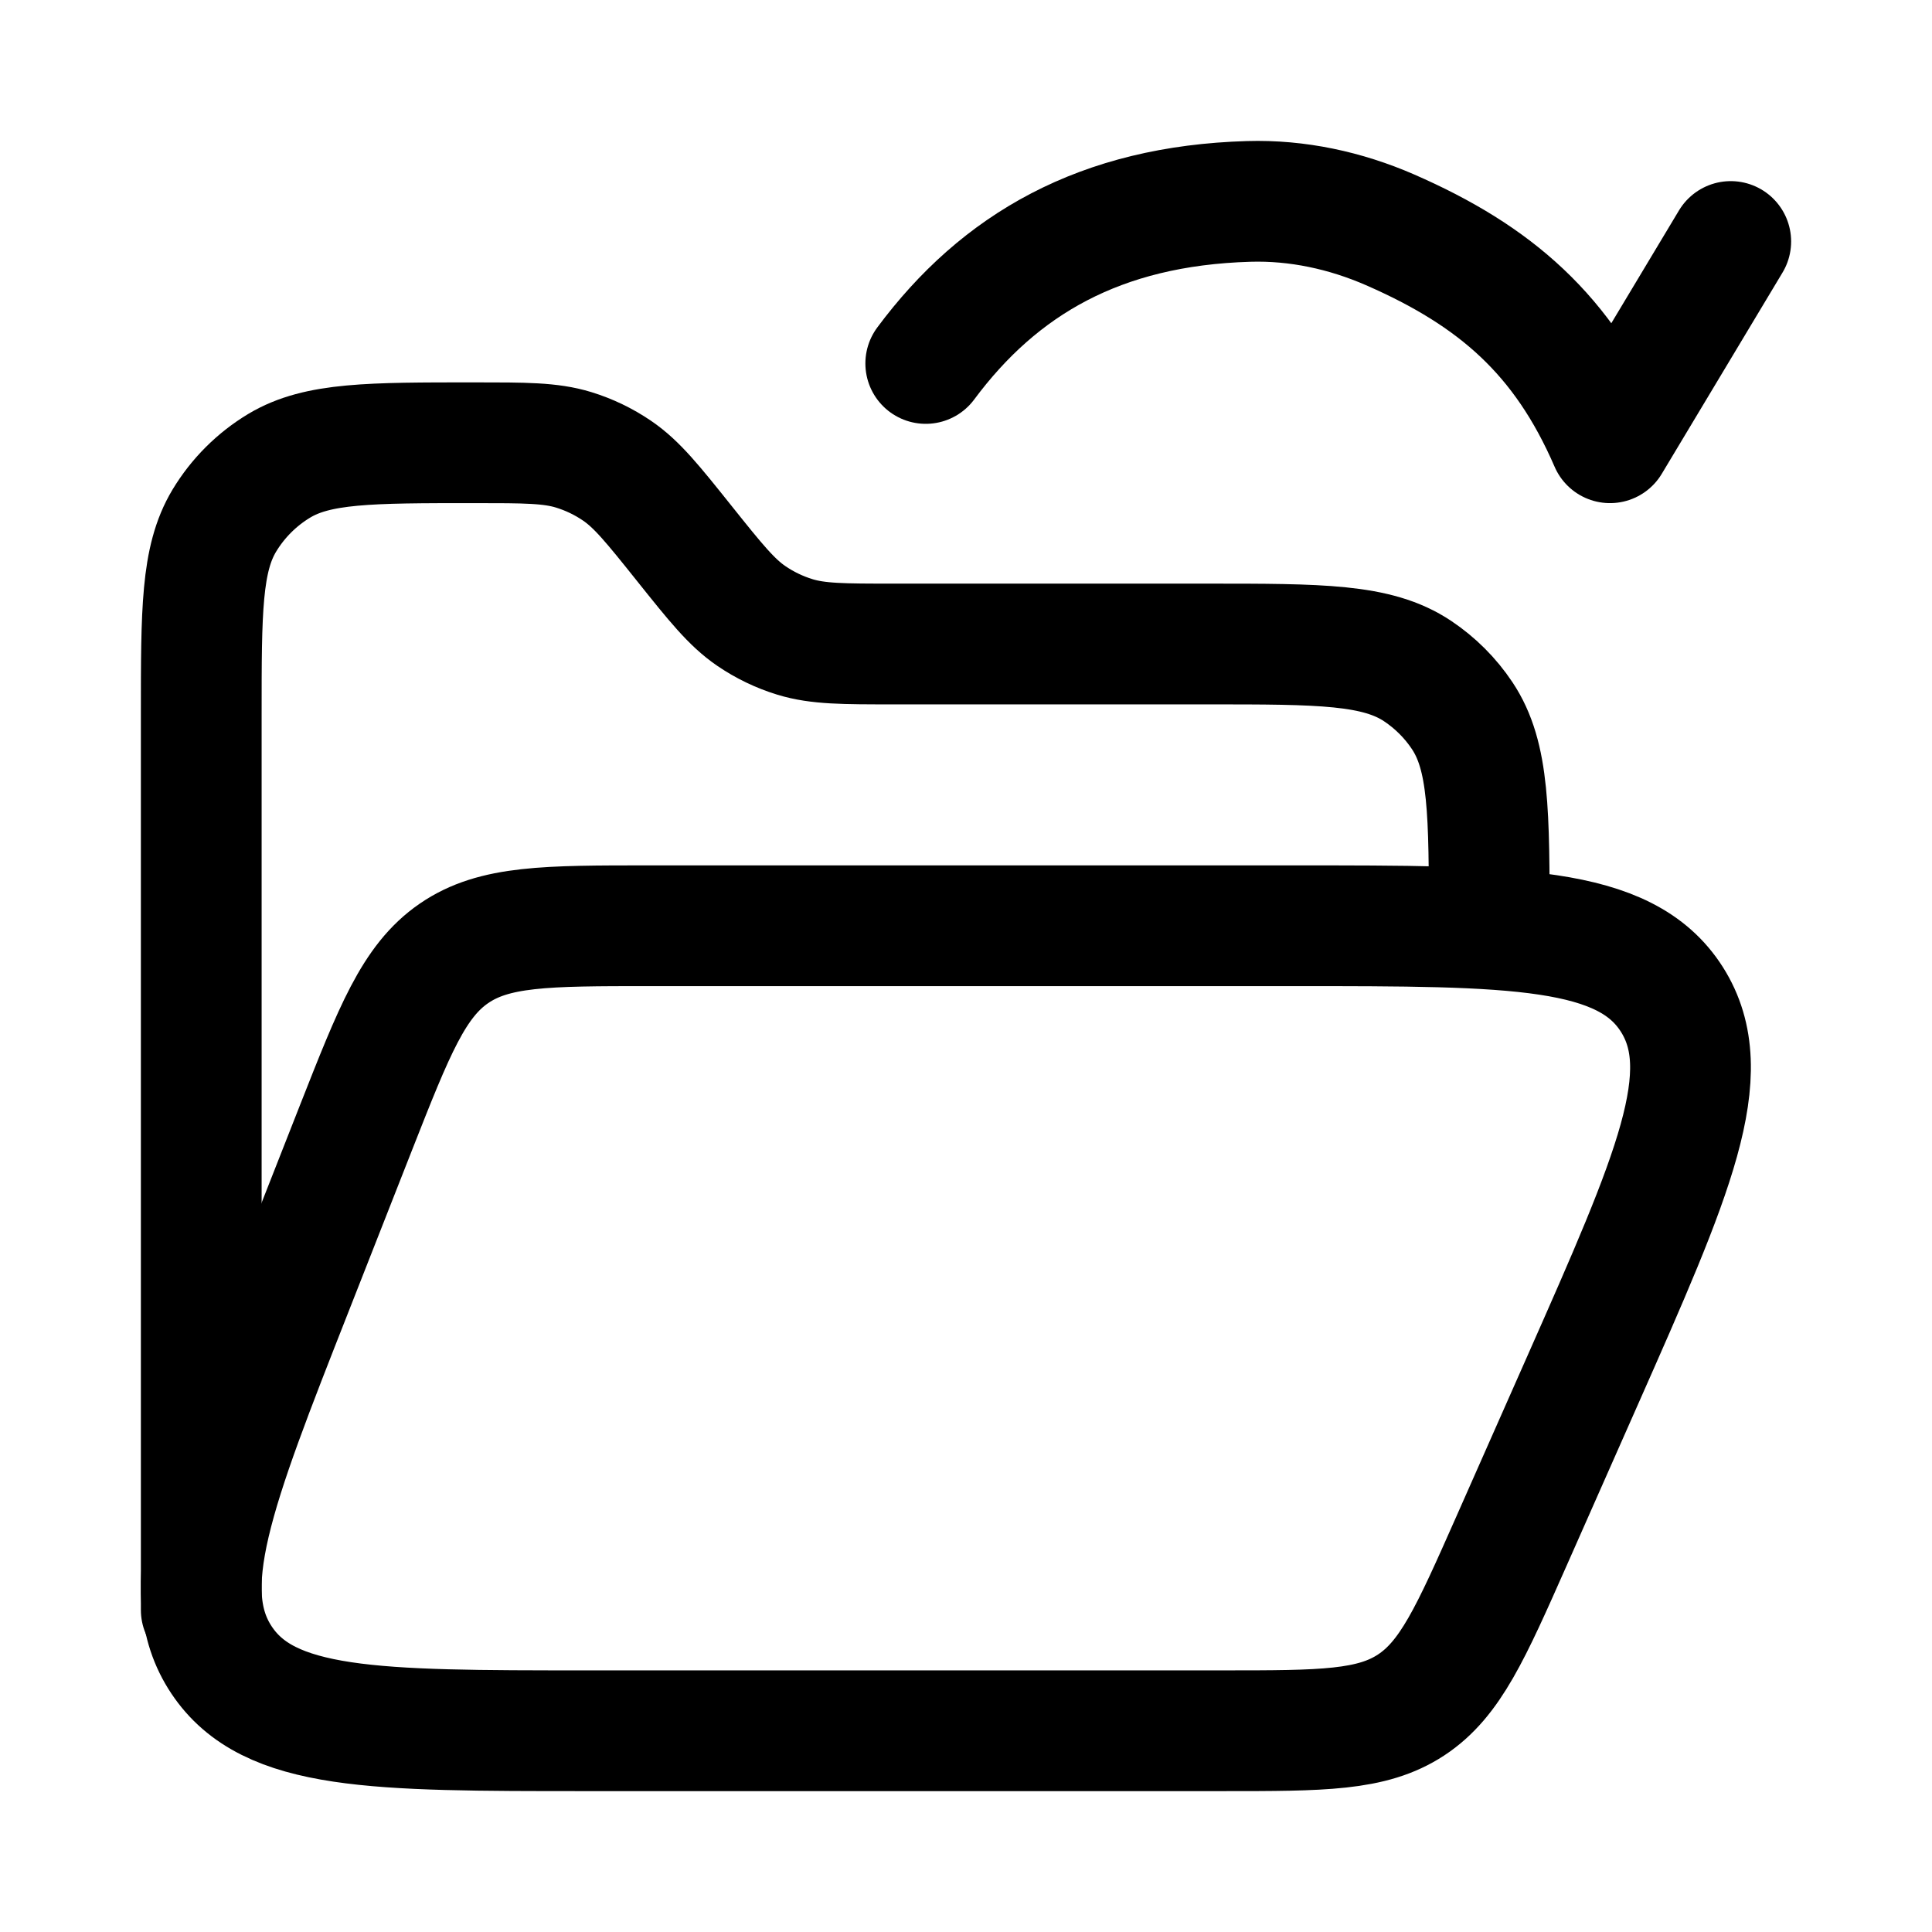
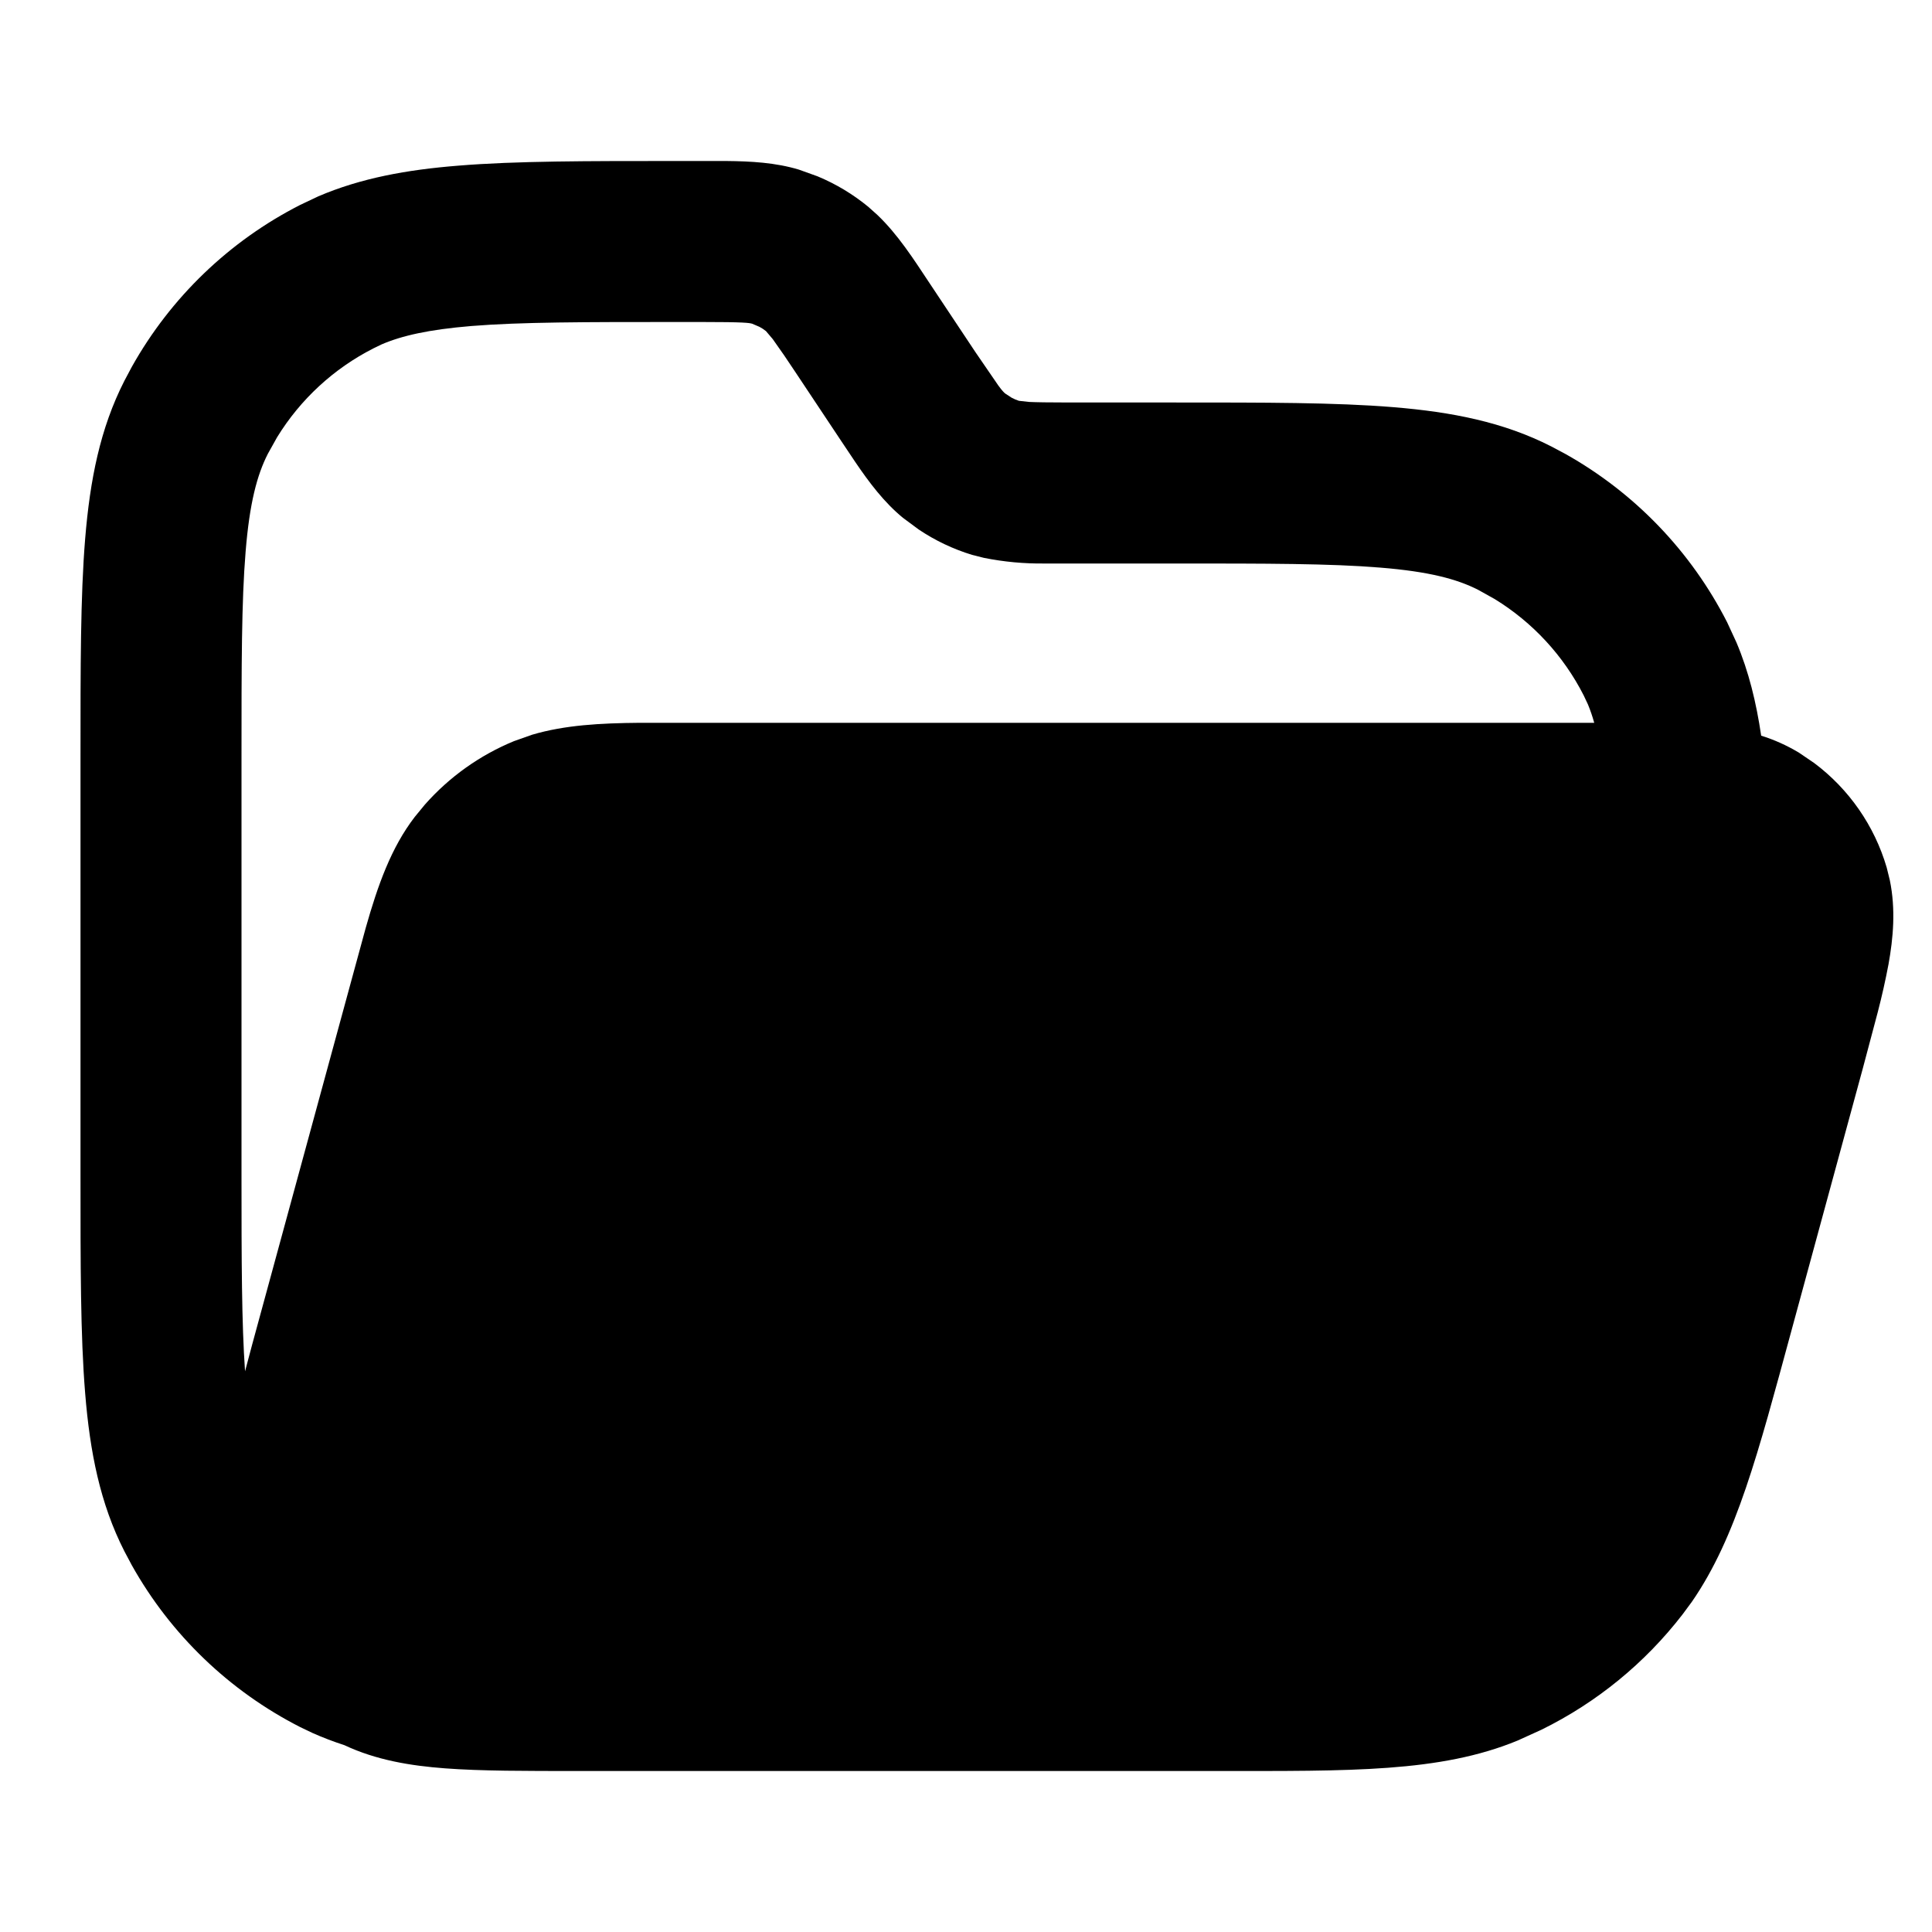
- <svg xmlns="http://www.w3.org/2000/svg" viewBox="0 0 24 24" fill="none">
-   <path d="M2.5 20V8.877C2.5 7.589 2.5 6.946 2.785 6.47C2.954 6.189 3.189 5.954 3.47 5.785C3.946 5.5 4.594 5.5 5.892 5.5C6.523 5.5 6.839 5.5 7.126 5.588C7.318 5.647 7.499 5.734 7.665 5.847C7.913 6.016 8.109 6.261 8.5 6.75C8.891 7.239 9.087 7.484 9.335 7.653C9.501 7.766 9.682 7.853 9.874 7.912C10.161 8 10.474 8 11.101 8H15C16.404 8 17.107 8 17.611 8.337C17.829 8.483 18.017 8.67 18.163 8.889C18.5 9.393 18.5 10.095 18.5 11.5" stroke="currentColor" stroke-linecap="round" stroke-linejoin="round" stroke-width="1.5" />
-   <path d="M4.42 14.014L3.634 16.014C2.656 18.5 2.167 19.742 2.752 20.621C3.337 21.5 4.653 21.5 7.285 21.5H15.19C16.425 21.5 17.042 21.5 17.529 21.18C18.017 20.859 18.27 20.287 18.777 19.142L19.662 17.142C20.787 14.599 21.349 13.328 20.768 12.414C20.187 11.5 18.816 11.5 16.075 11.5H8.072C6.782 11.5 6.138 11.5 5.638 11.844C5.139 12.188 4.899 12.797 4.42 14.014Z" stroke="currentColor" stroke-width="1.5" />
-   <path d="M11.5 4.515C12.415 3.284 13.666 2.556 15.512 2.502C16.116 2.484 16.715 2.614 17.268 2.855C18.575 3.426 19.419 4.156 20 5.5L21.5 3" stroke="currentColor" stroke-linecap="round" stroke-linejoin="round" stroke-width="1.5" />
+ <svg xmlns="http://www.w3.org/2000/svg" width="24" height="24" fill="none" viewBox="0 0 24 24">
+   <path fill-rule="evenodd" d="M9.021 2c.306.003.611.019.903.107l.231.083q.342.142.63.378l.113.101c.256.244.45.548.647.845l.574.863.282.411c.051.07.07.086.084.099l.081.053q.045.024.091.039l.128.014c.086.004.233.007.5.007H14.6c1.103 0 1.991-.001 2.709.058.728.06 1.368.185 1.96.487l.175.093a5 5 0 0 1 2.011 2.092l.115.249c.154.363.247.748.308 1.16q.24.074.468.21l.191.13a2.5 2.5 0 0 1 .9 1.297l.039.158c.075.365.042.72-.016 1.043a9 9 0 0 1-.134.597l-.186.7-.89 3.27c-.409 1.502-.678 2.55-1.233 3.354l-.116.157a5 5 0 0 1-1.752 1.432l-.297.135c-.962.397-2.082.378-3.743.378H7.188c-.654 0-1.21.001-1.66-.033-.427-.032-.855-.102-1.25-.288a4 4 0 0 1-.393-.15l-.155-.074a5 5 0 0 1-2.092-2.01l-.093-.175c-.302-.593-.428-1.233-.487-1.961C.999 16.59 1 15.703 1 14.599V9.4c0-1.103-.001-1.991.058-2.709.06-.728.185-1.368.487-1.96l.093-.175A5 5 0 0 1 3.73 2.545l.224-.106c.53-.227 1.1-.33 1.737-.381C6.41 1.999 7.297 2 8.401 2zm-.62 2c-1.137 0-1.93 0-2.547.05-.529.044-.862.12-1.113.228l-.103.05a3 3 0 0 0-1.196 1.104l-.115.206c-.134.263-.227.611-.276 1.216C3 7.471 3 8.264 3 9.4v5.2c0 1.07.002 1.835.044 2.435l.09-.338 1.259-4.62.15-.55c.15-.53.316-.998.61-1.38l.125-.152a3 3 0 0 1 1.106-.788l.226-.08c.405-.12.848-.144 1.334-.148h11.86a2 2 0 0 0-.077-.226l-.054-.115a3 3 0 0 0-1.105-1.196l-.206-.115c-.263-.134-.611-.227-1.216-.276C16.528 7 15.735 7 14.6 7h-1.621a3.6 3.6 0 0 1-.756-.07l-.147-.037a2.5 2.5 0 0 1-.663-.315l-.197-.146c-.236-.194-.419-.439-.591-.692l-.17-.254-.574-.863a12 12 0 0 0-.282-.411l-.084-.099a.5.5 0 0 0-.081-.053l-.091-.039C9.305 4.011 9.247 4 8.716 4z" clip-rule="evenodd" fill="currentColor" />
</svg>
